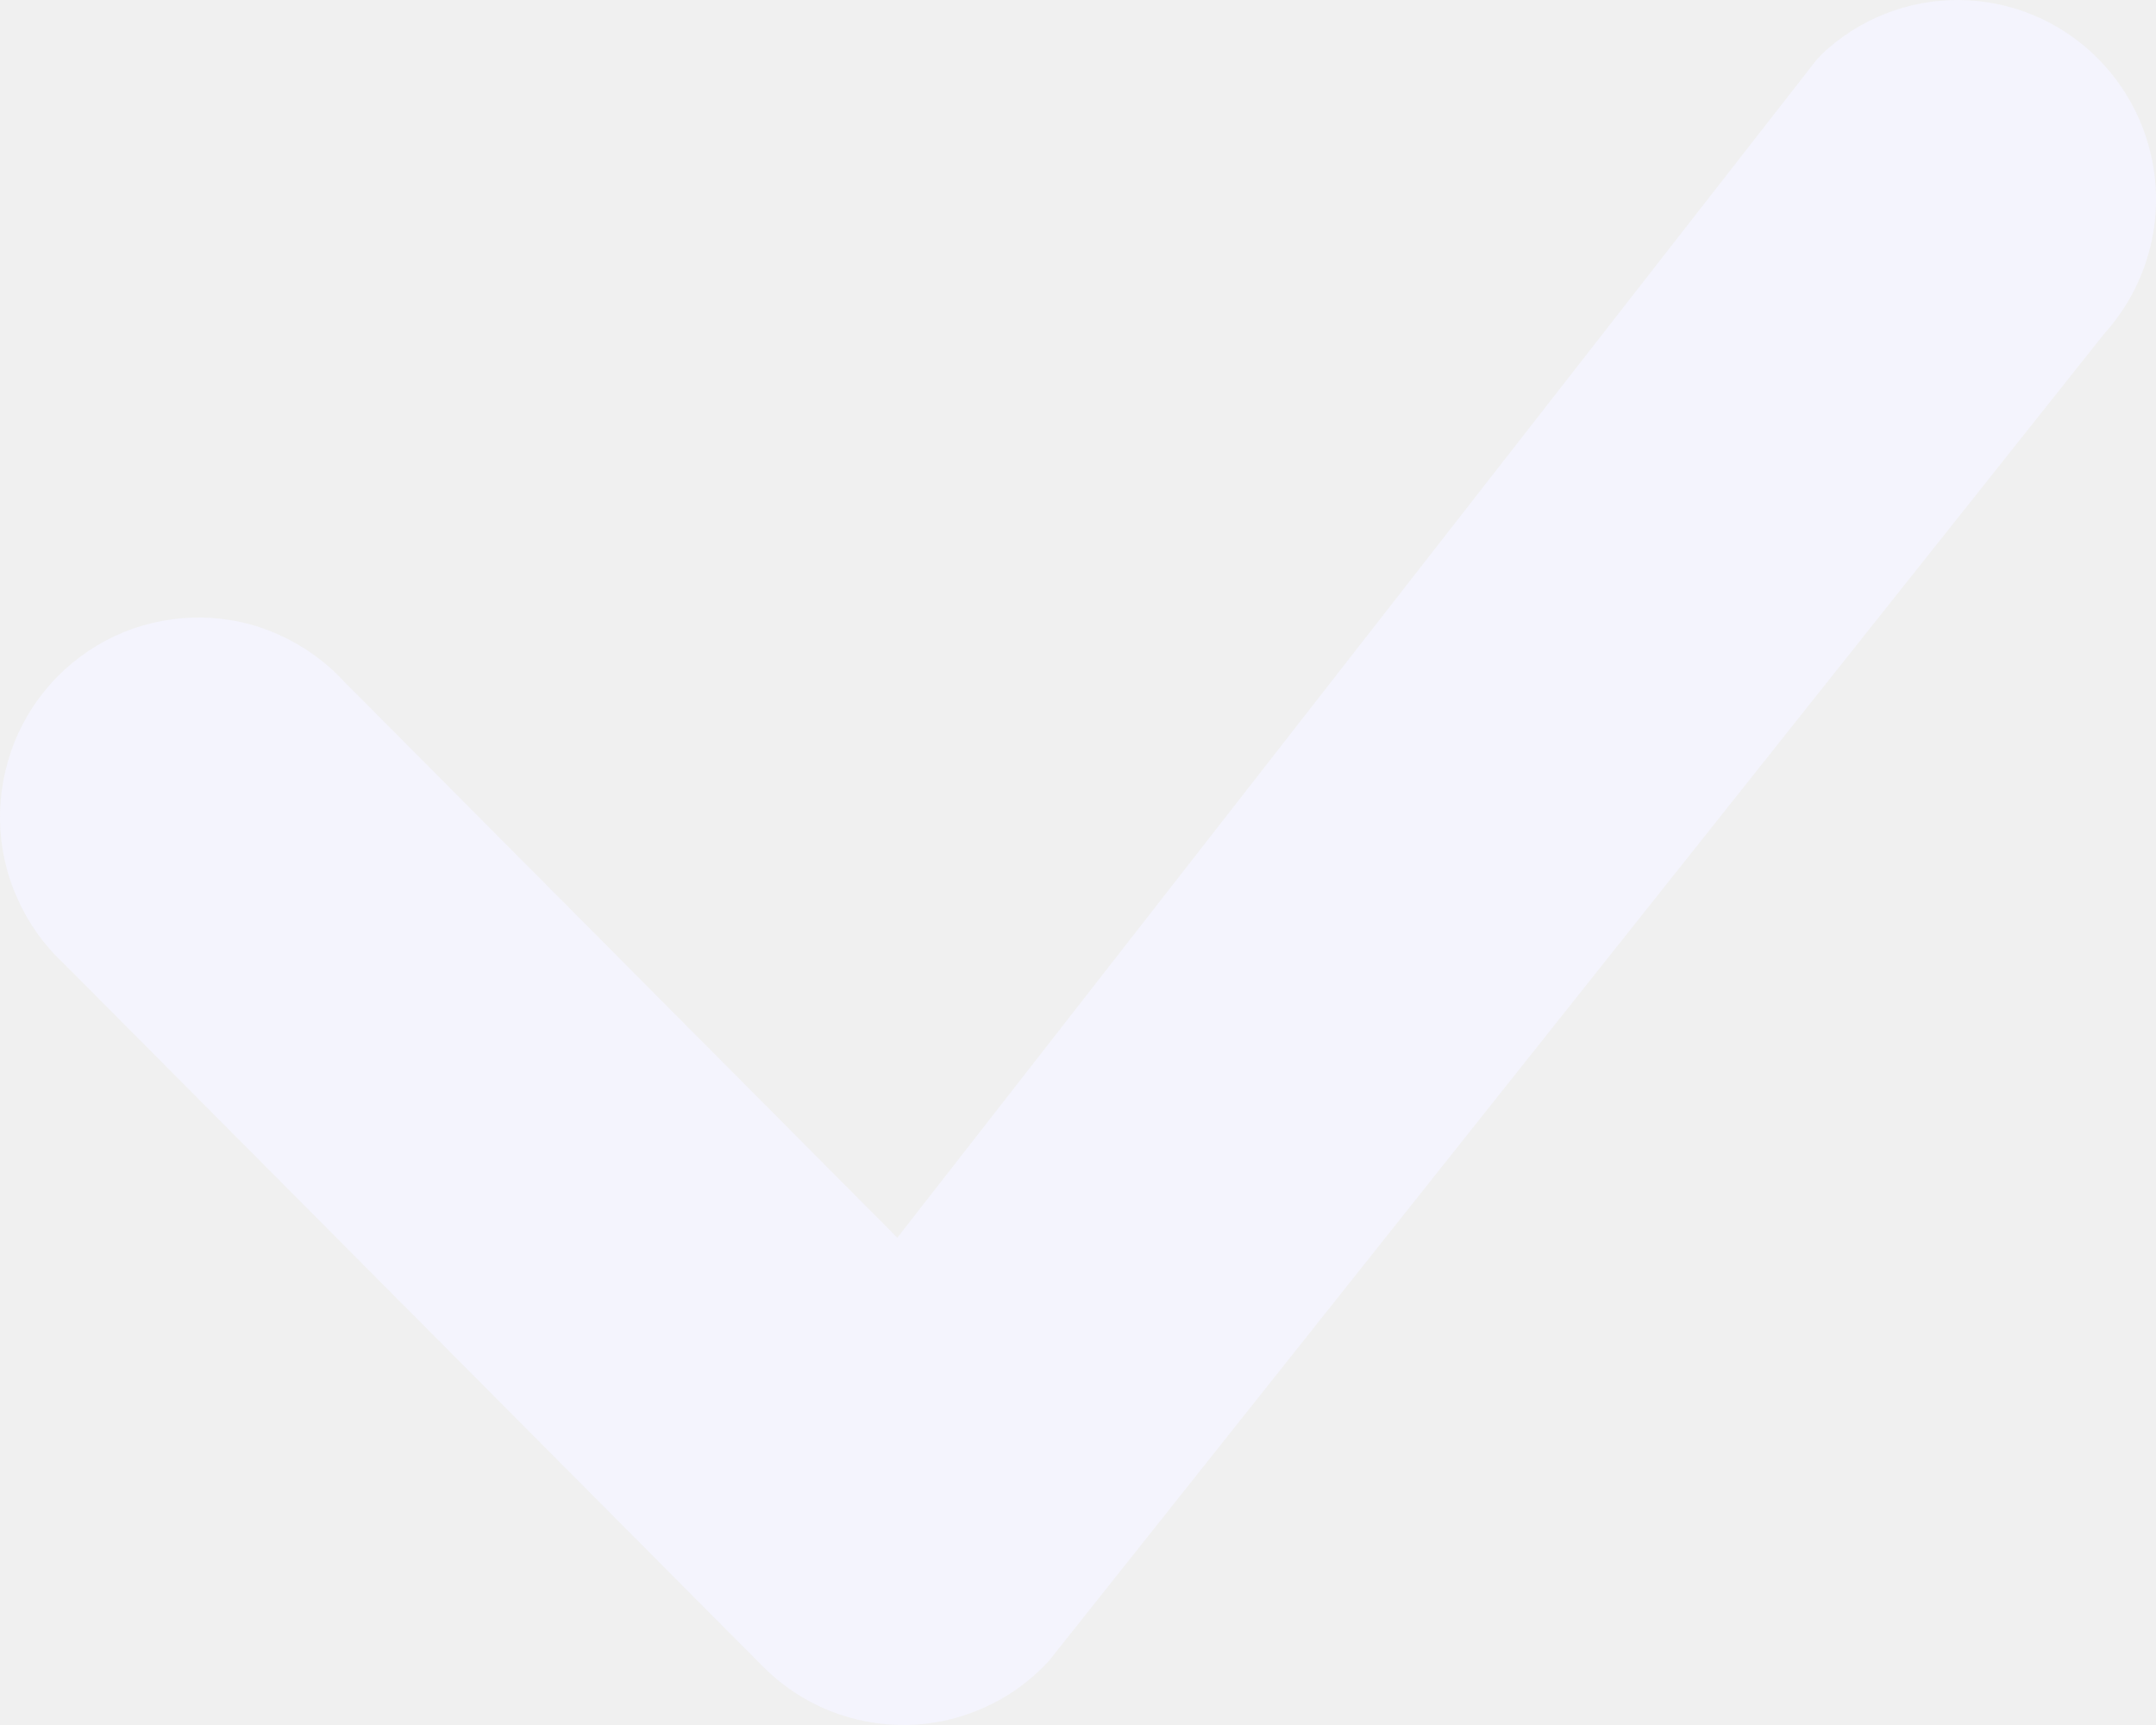
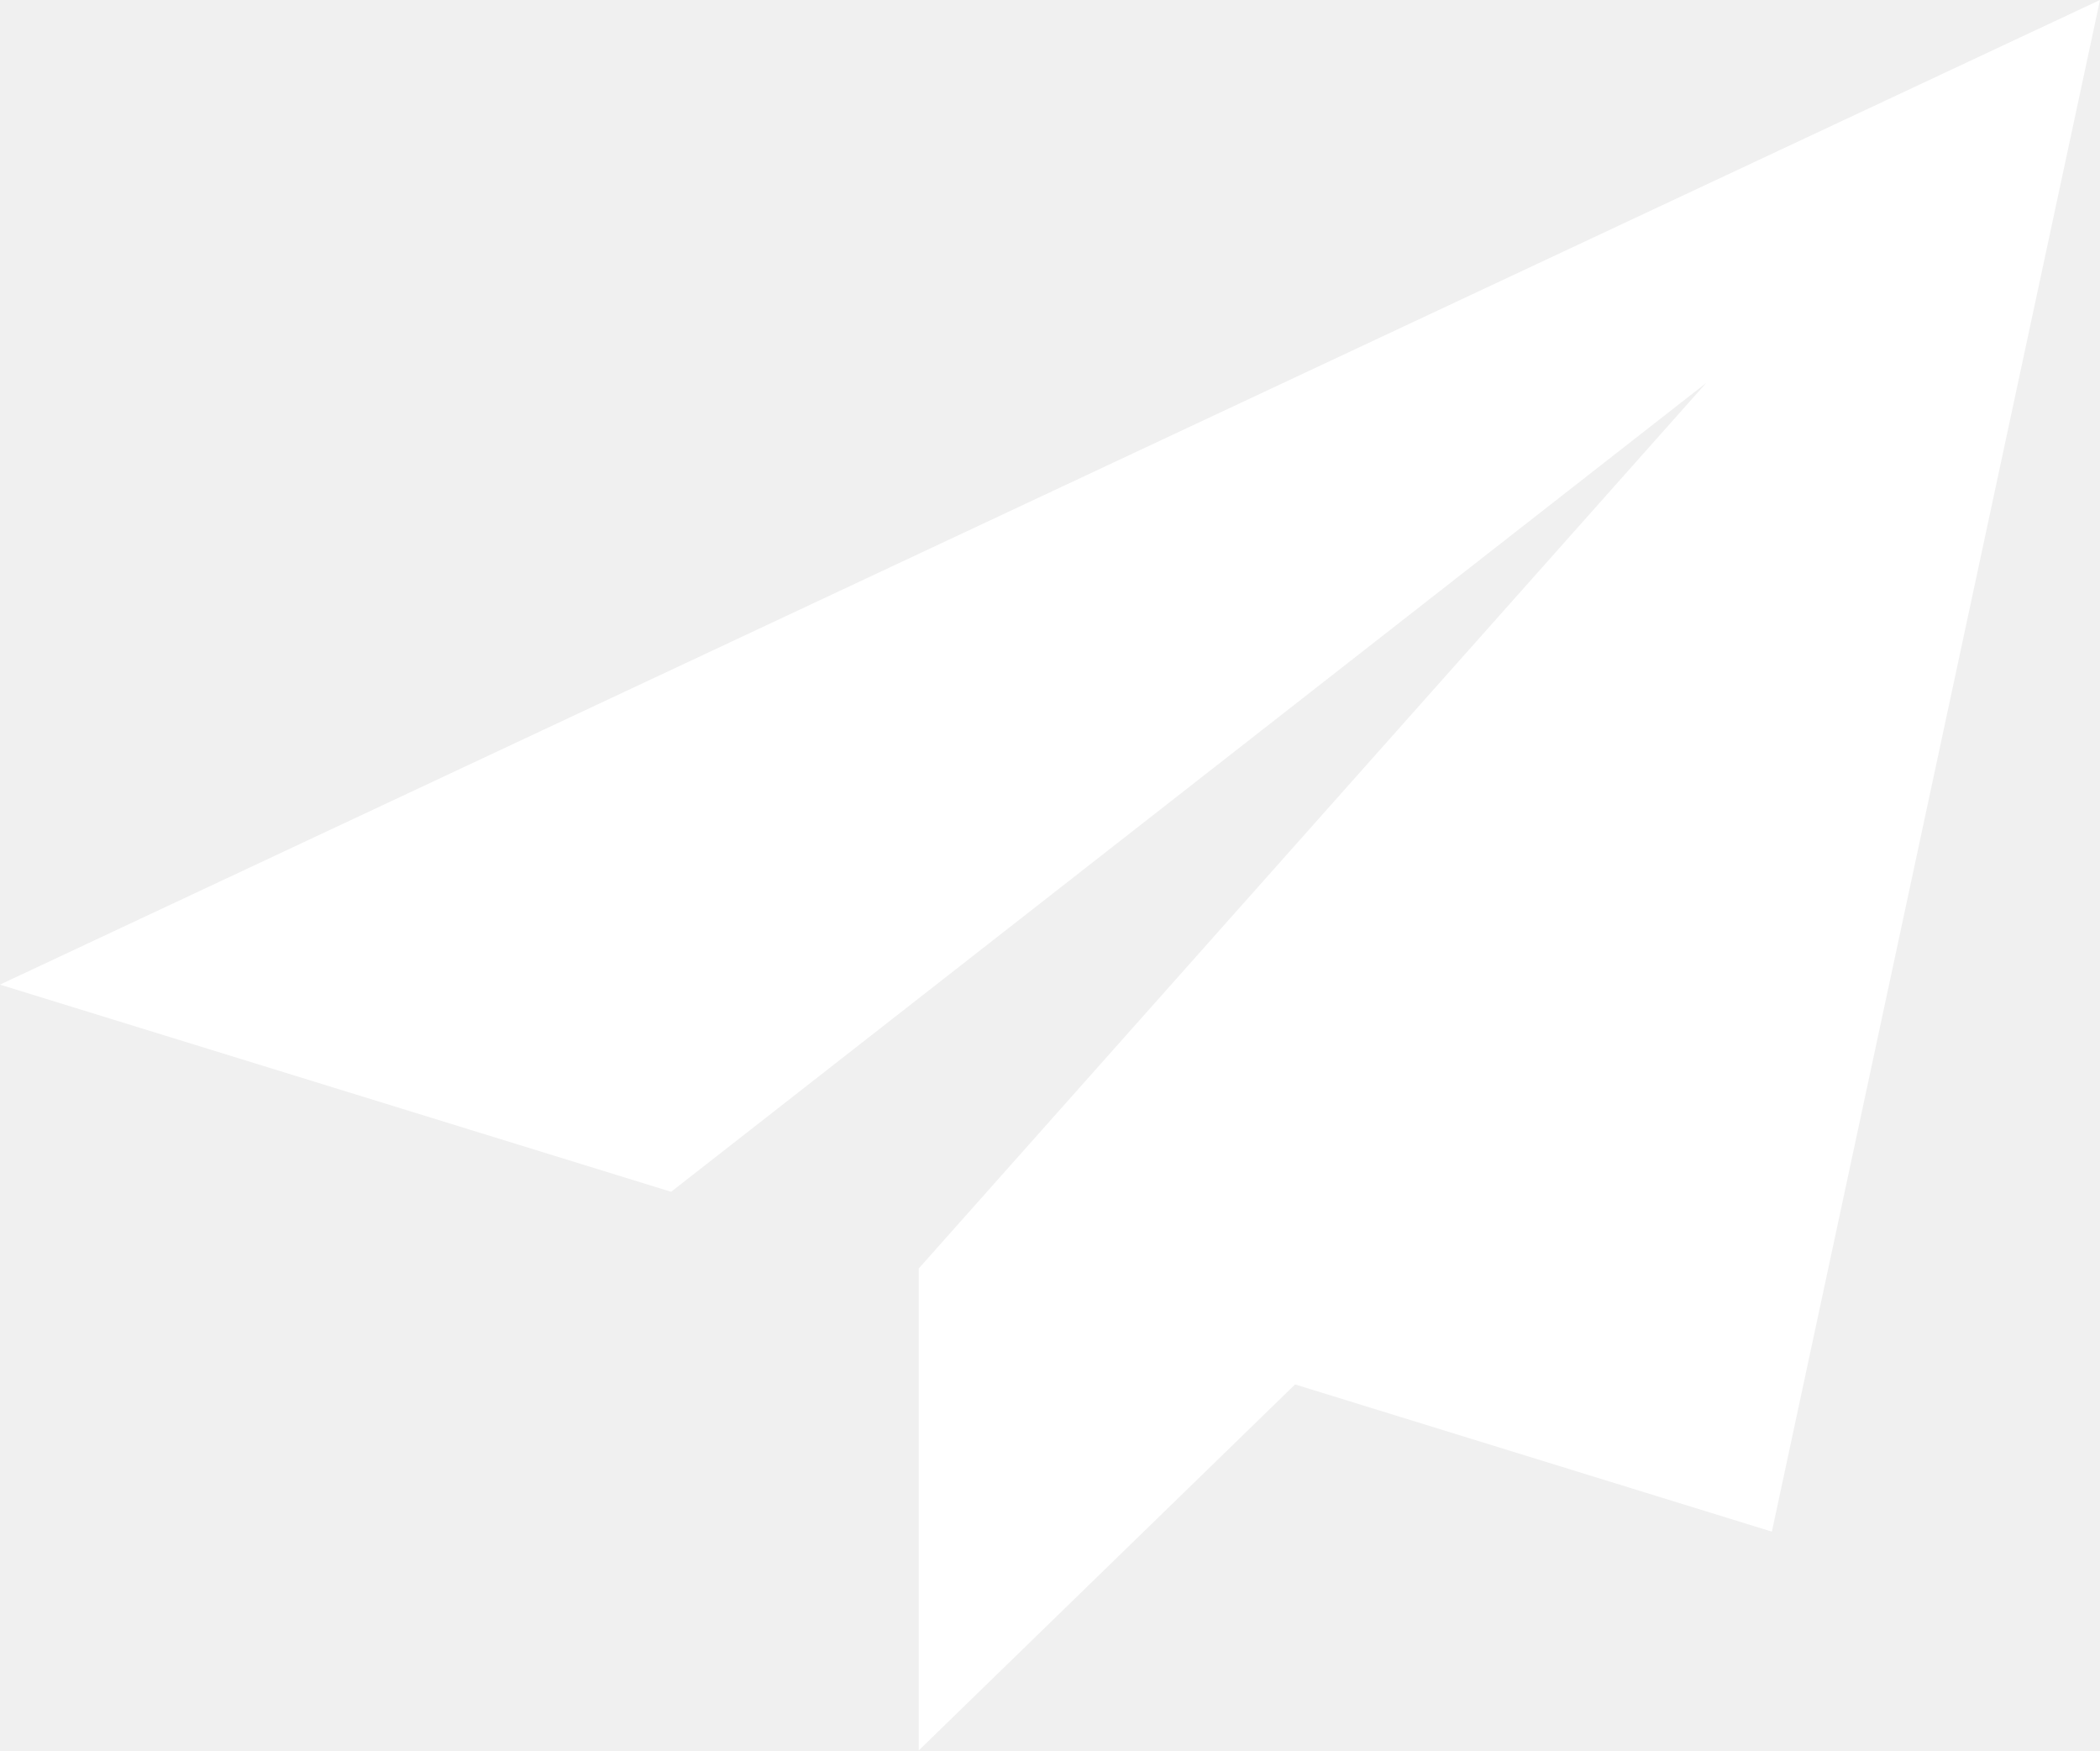
- <svg xmlns="http://www.w3.org/2000/svg" width="10" height="8" viewBox="0 0 10 8" fill="none">
-   <path d="M8.446 0.255C8.618 0.09 8.848 -0.002 9.087 2.65108e-05C9.326 0.002 9.554 0.097 9.724 0.265C9.895 0.433 9.993 0.661 10 0.901C10.006 1.14 9.919 1.373 9.758 1.55L4.864 7.704C4.779 7.796 4.678 7.869 4.565 7.919C4.452 7.97 4.33 7.998 4.206 8C4.083 8.002 3.96 7.979 3.845 7.933C3.73 7.886 3.626 7.817 3.539 7.729L0.293 4.466C0.202 4.381 0.13 4.279 0.08 4.165C0.029 4.052 0.002 3.929 0 3.805C-0.002 3.681 0.021 3.558 0.067 3.442C0.113 3.327 0.182 3.223 0.269 3.135C0.357 3.047 0.461 2.978 0.575 2.931C0.69 2.885 0.813 2.862 0.936 2.864C1.06 2.866 1.182 2.893 1.294 2.944C1.407 2.995 1.509 3.067 1.593 3.158L4.162 5.74L8.422 0.282C8.43 0.273 8.438 0.264 8.447 0.255H8.446Z" fill="#F4F4FD" />
+ <svg xmlns="http://www.w3.org/2000/svg" width="24" height="20" viewBox="0 0 24 20" fill="none">
+   <path d="M24 0L0 11.25L7.67 13.617L19.5 4.375L10.502 14.491L10.509 14.494L10.5 14.491V20L14.801 15.818L20.25 17.5L24 0Z" fill="white" />
</svg>
